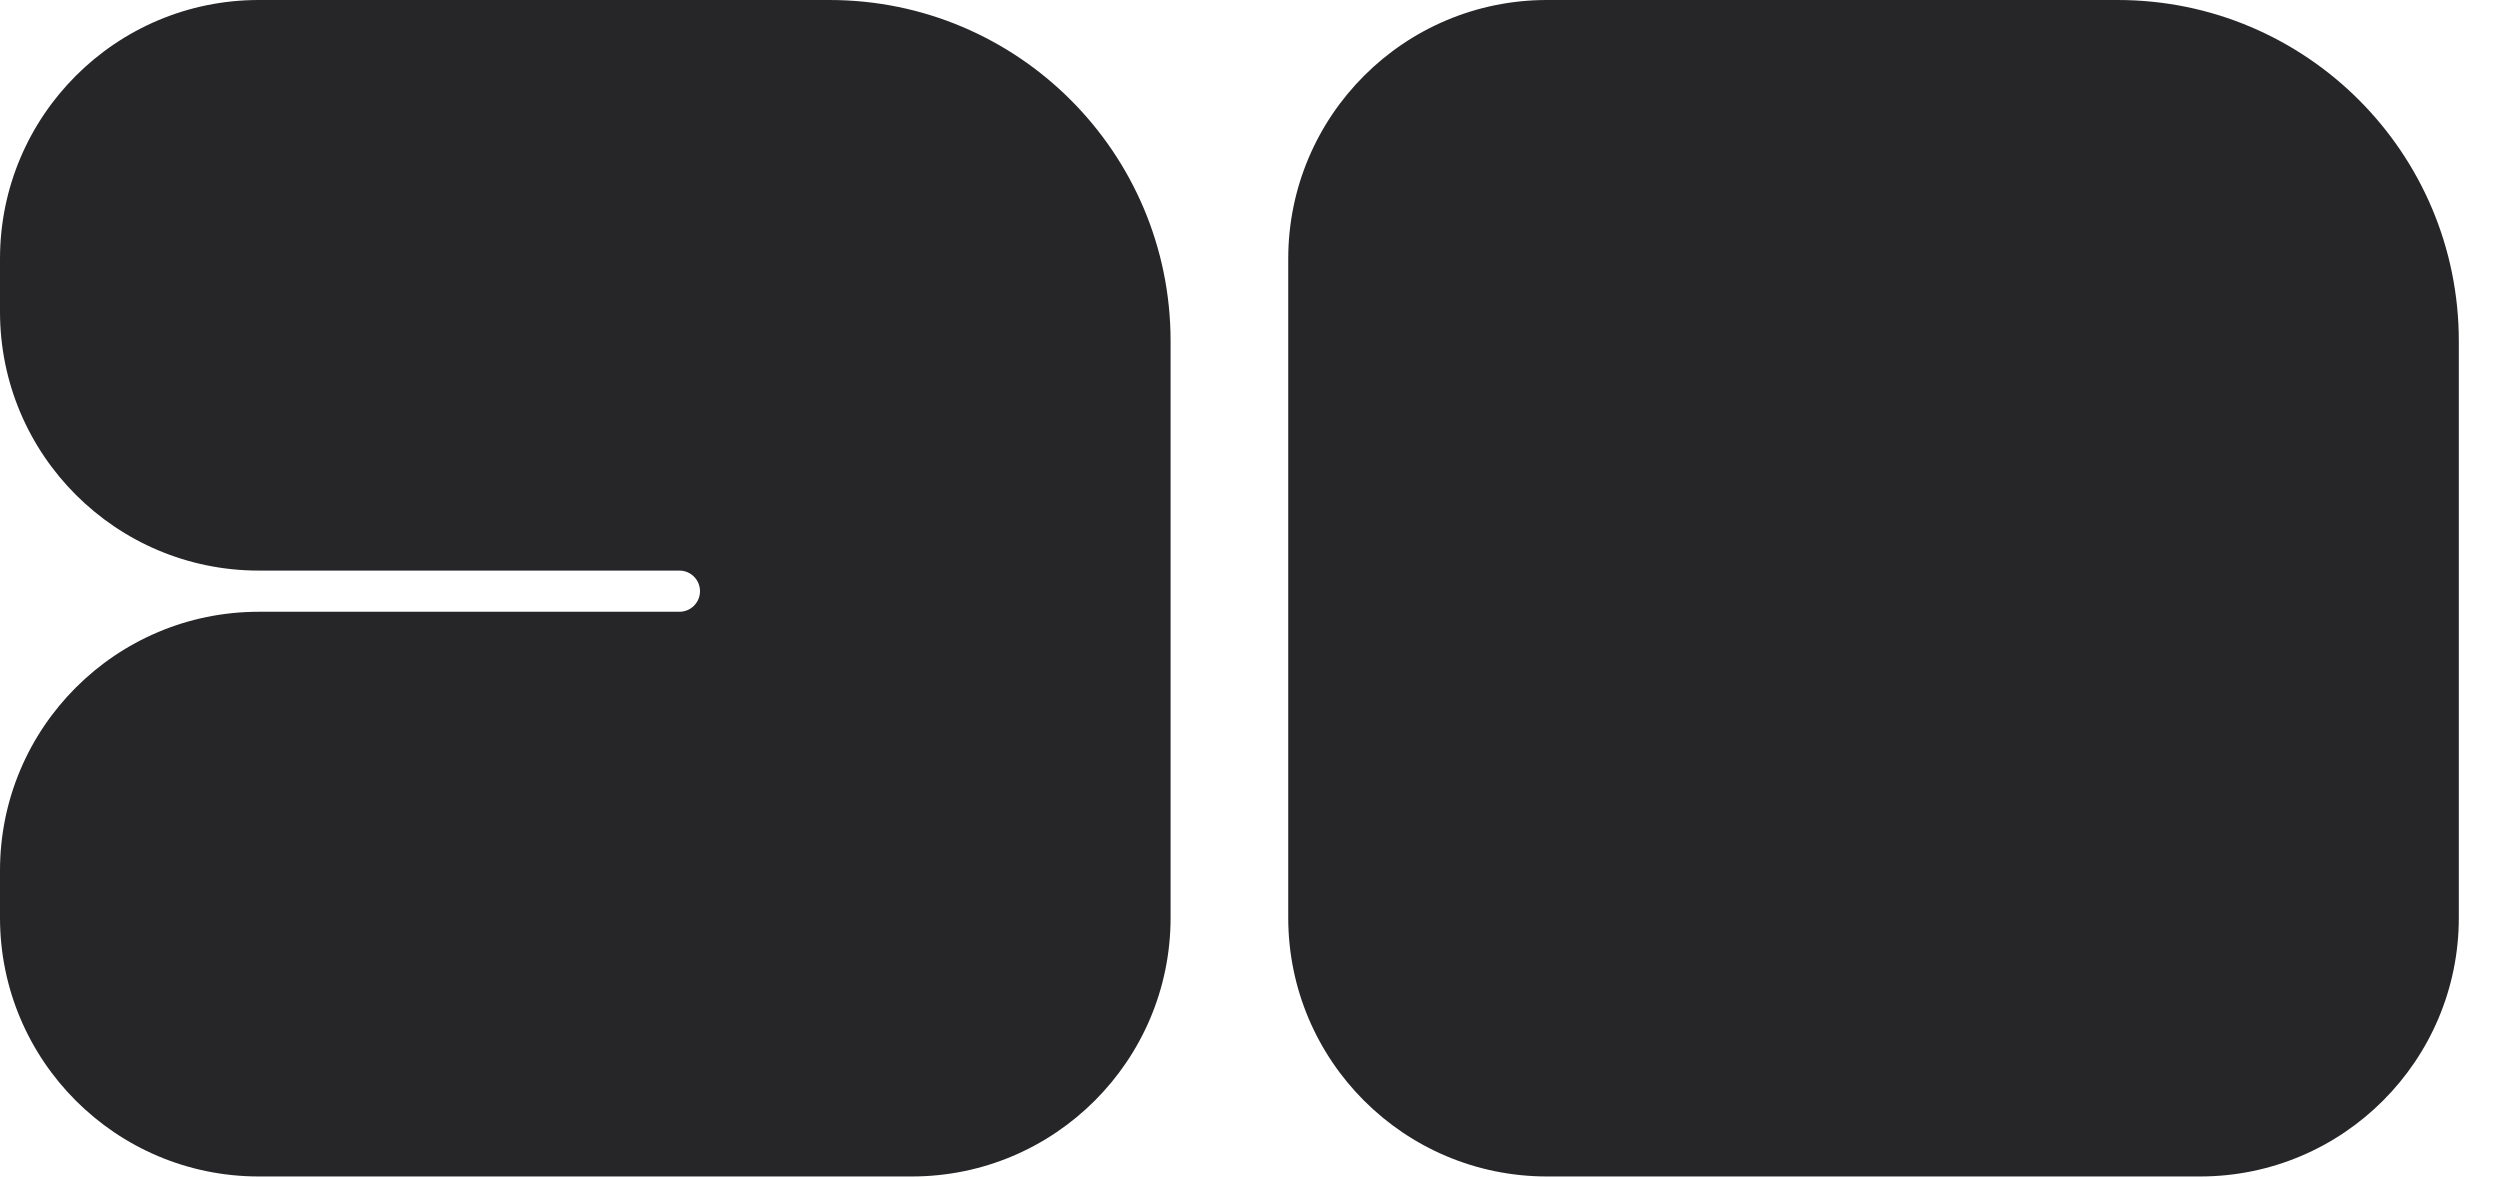
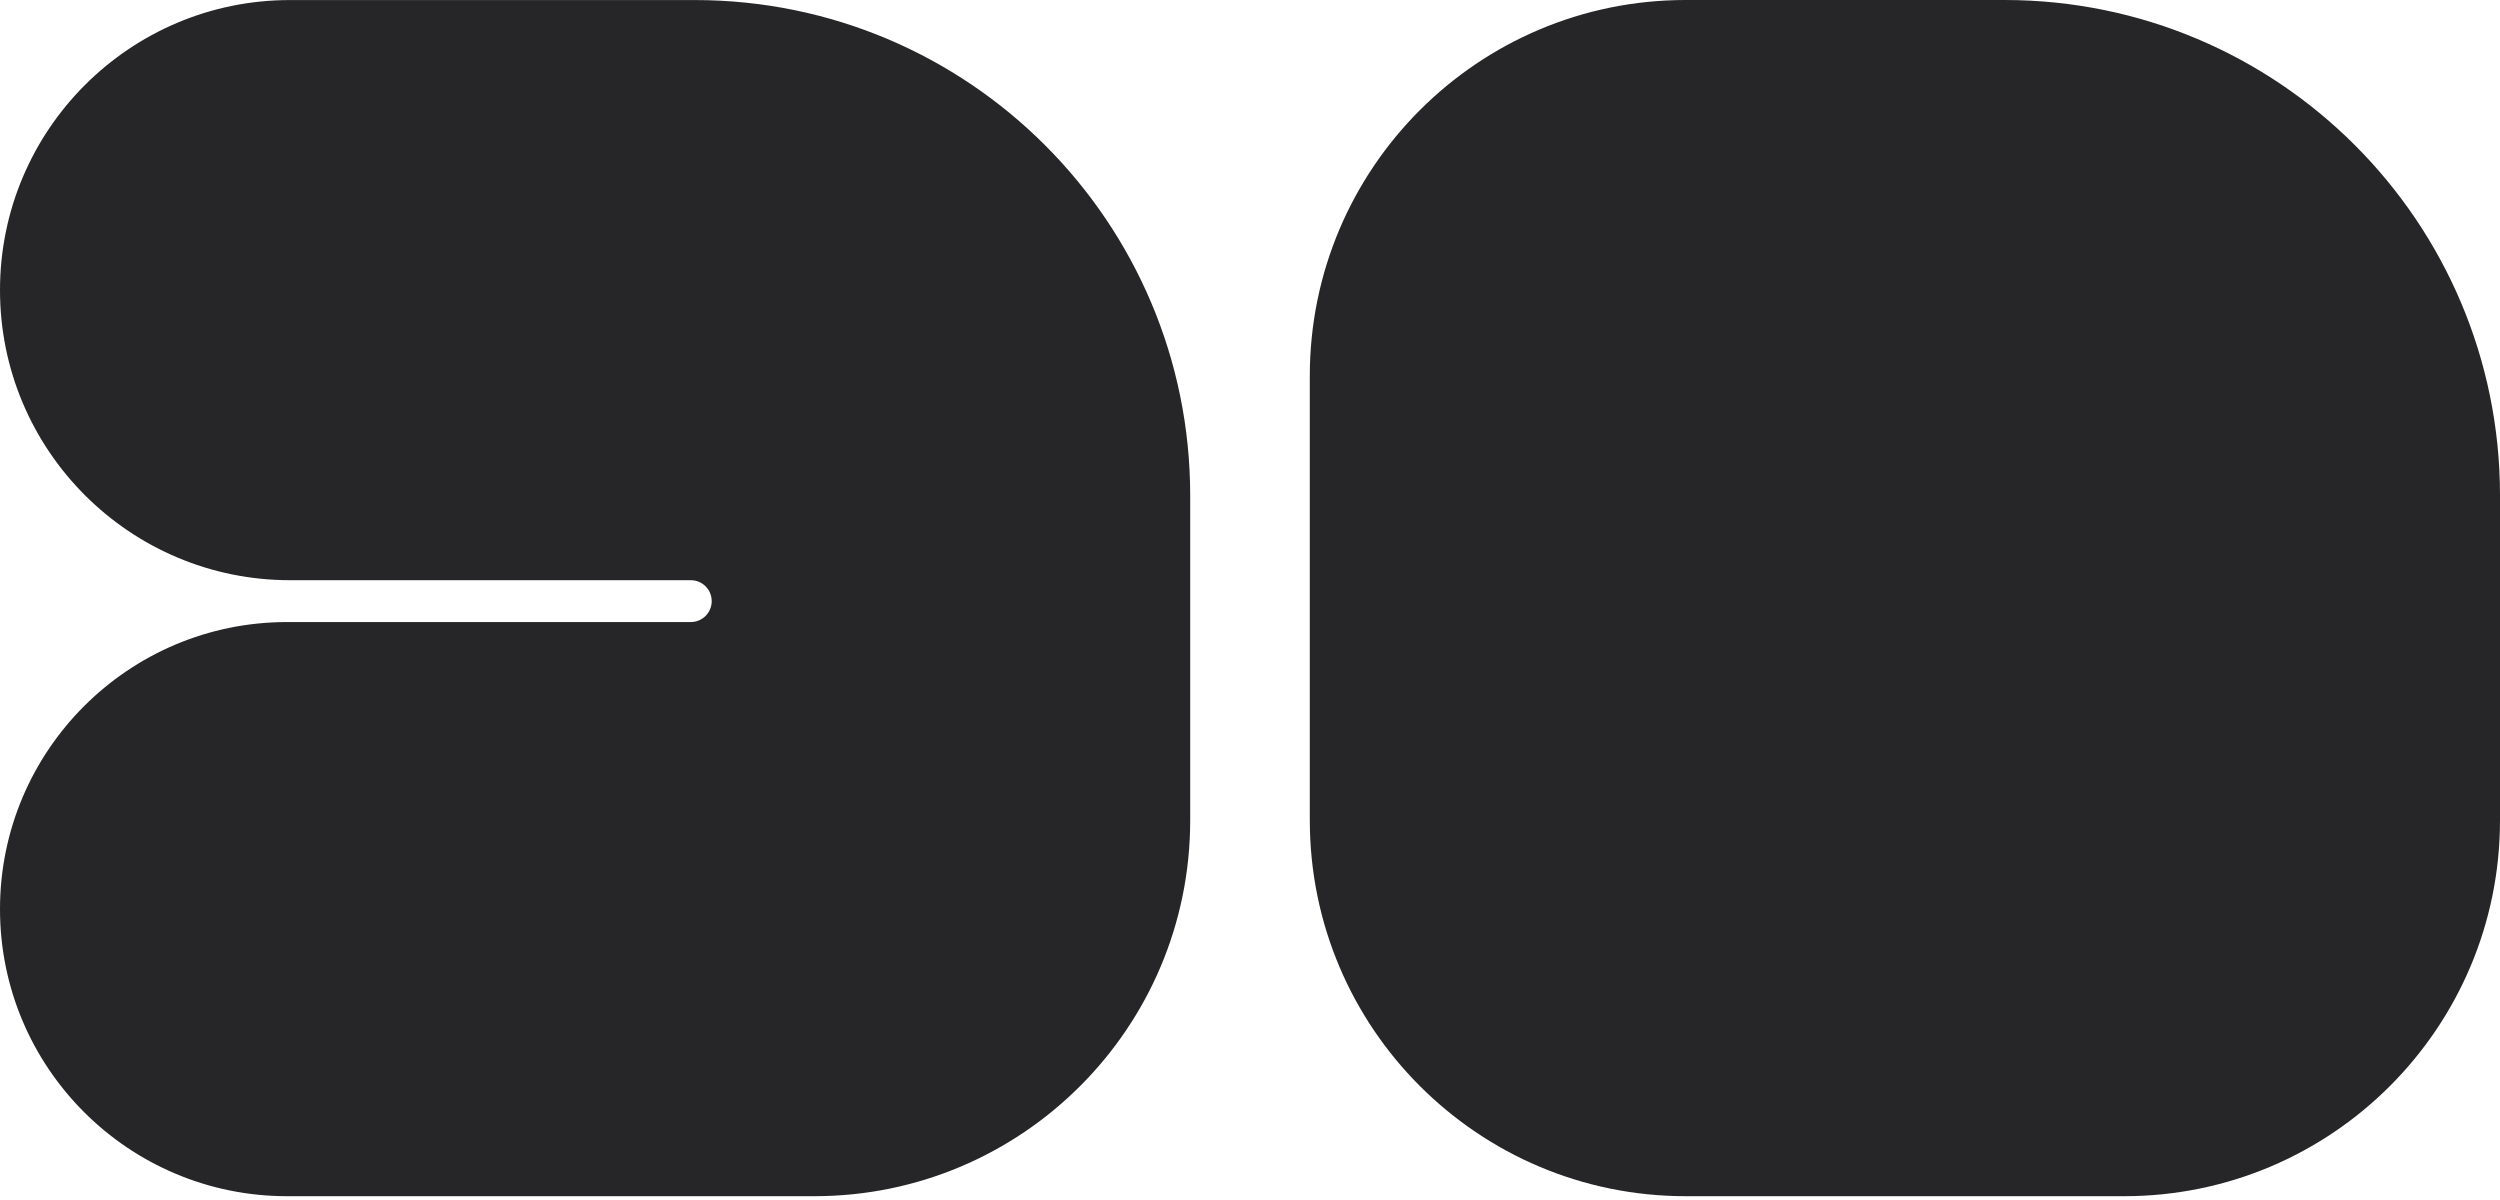
- <svg xmlns="http://www.w3.org/2000/svg" width="51" height="24" viewBox="0 0 51 24" fill="none">
-   <path d="M0 6.36V5.28C0 2.364 2.364 0 5.28 0H16.92C20.764 0 23.88 3.116 23.88 6.96V18.72C23.88 21.636 21.516 24 18.6 24H5.28C2.364 24 0 21.636 0 18.72V17.76C0 14.844 2.364 12.48 5.28 12.48H13.86C14.092 12.48 14.28 12.292 14.28 12.06C14.28 11.828 14.092 11.64 13.86 11.64H5.28C2.364 11.64 0 9.276 0 6.36Z" fill="#262528" />
-   <path d="M26.28 11.64V5.28C26.28 2.364 28.644 0 31.56 0H43.2C47.044 0 50.16 3.116 50.16 6.96V18.72C50.16 21.636 47.796 24 44.88 24H31.56C28.644 24 26.28 21.636 26.28 18.72V12.48V11.64Z" fill="#262528" />
+ <svg xmlns="http://www.w3.org/2000/svg" width="50" height="24" viewBox="0 0 50 24" fill="none">
+   <path d="M13.816 11.604H5.801C2.597 11.604 0 9.007 0 5.803C0 2.598 2.597 0.001 5.801 0.001H13.893C19.366 0.001 23.804 4.439 23.804 9.912V16.406C23.804 20.558 20.438 23.924 16.285 23.924H5.742C2.571 23.924 0 21.354 0 18.183C0 15.012 2.571 12.441 5.742 12.441H13.816C14.047 12.441 14.234 12.254 14.234 12.023C14.234 11.791 14.047 11.604 13.816 11.604Z" fill="#262528" />
+   <path d="M26.196 7.519C26.196 3.366 29.562 0 33.715 0H40.089C45.563 0 50 4.437 50 9.911V16.404C50 20.557 46.634 23.924 42.481 23.924H33.715C29.562 23.924 26.196 20.557 26.196 16.404V7.519Z" fill="#262528" />
</svg>
